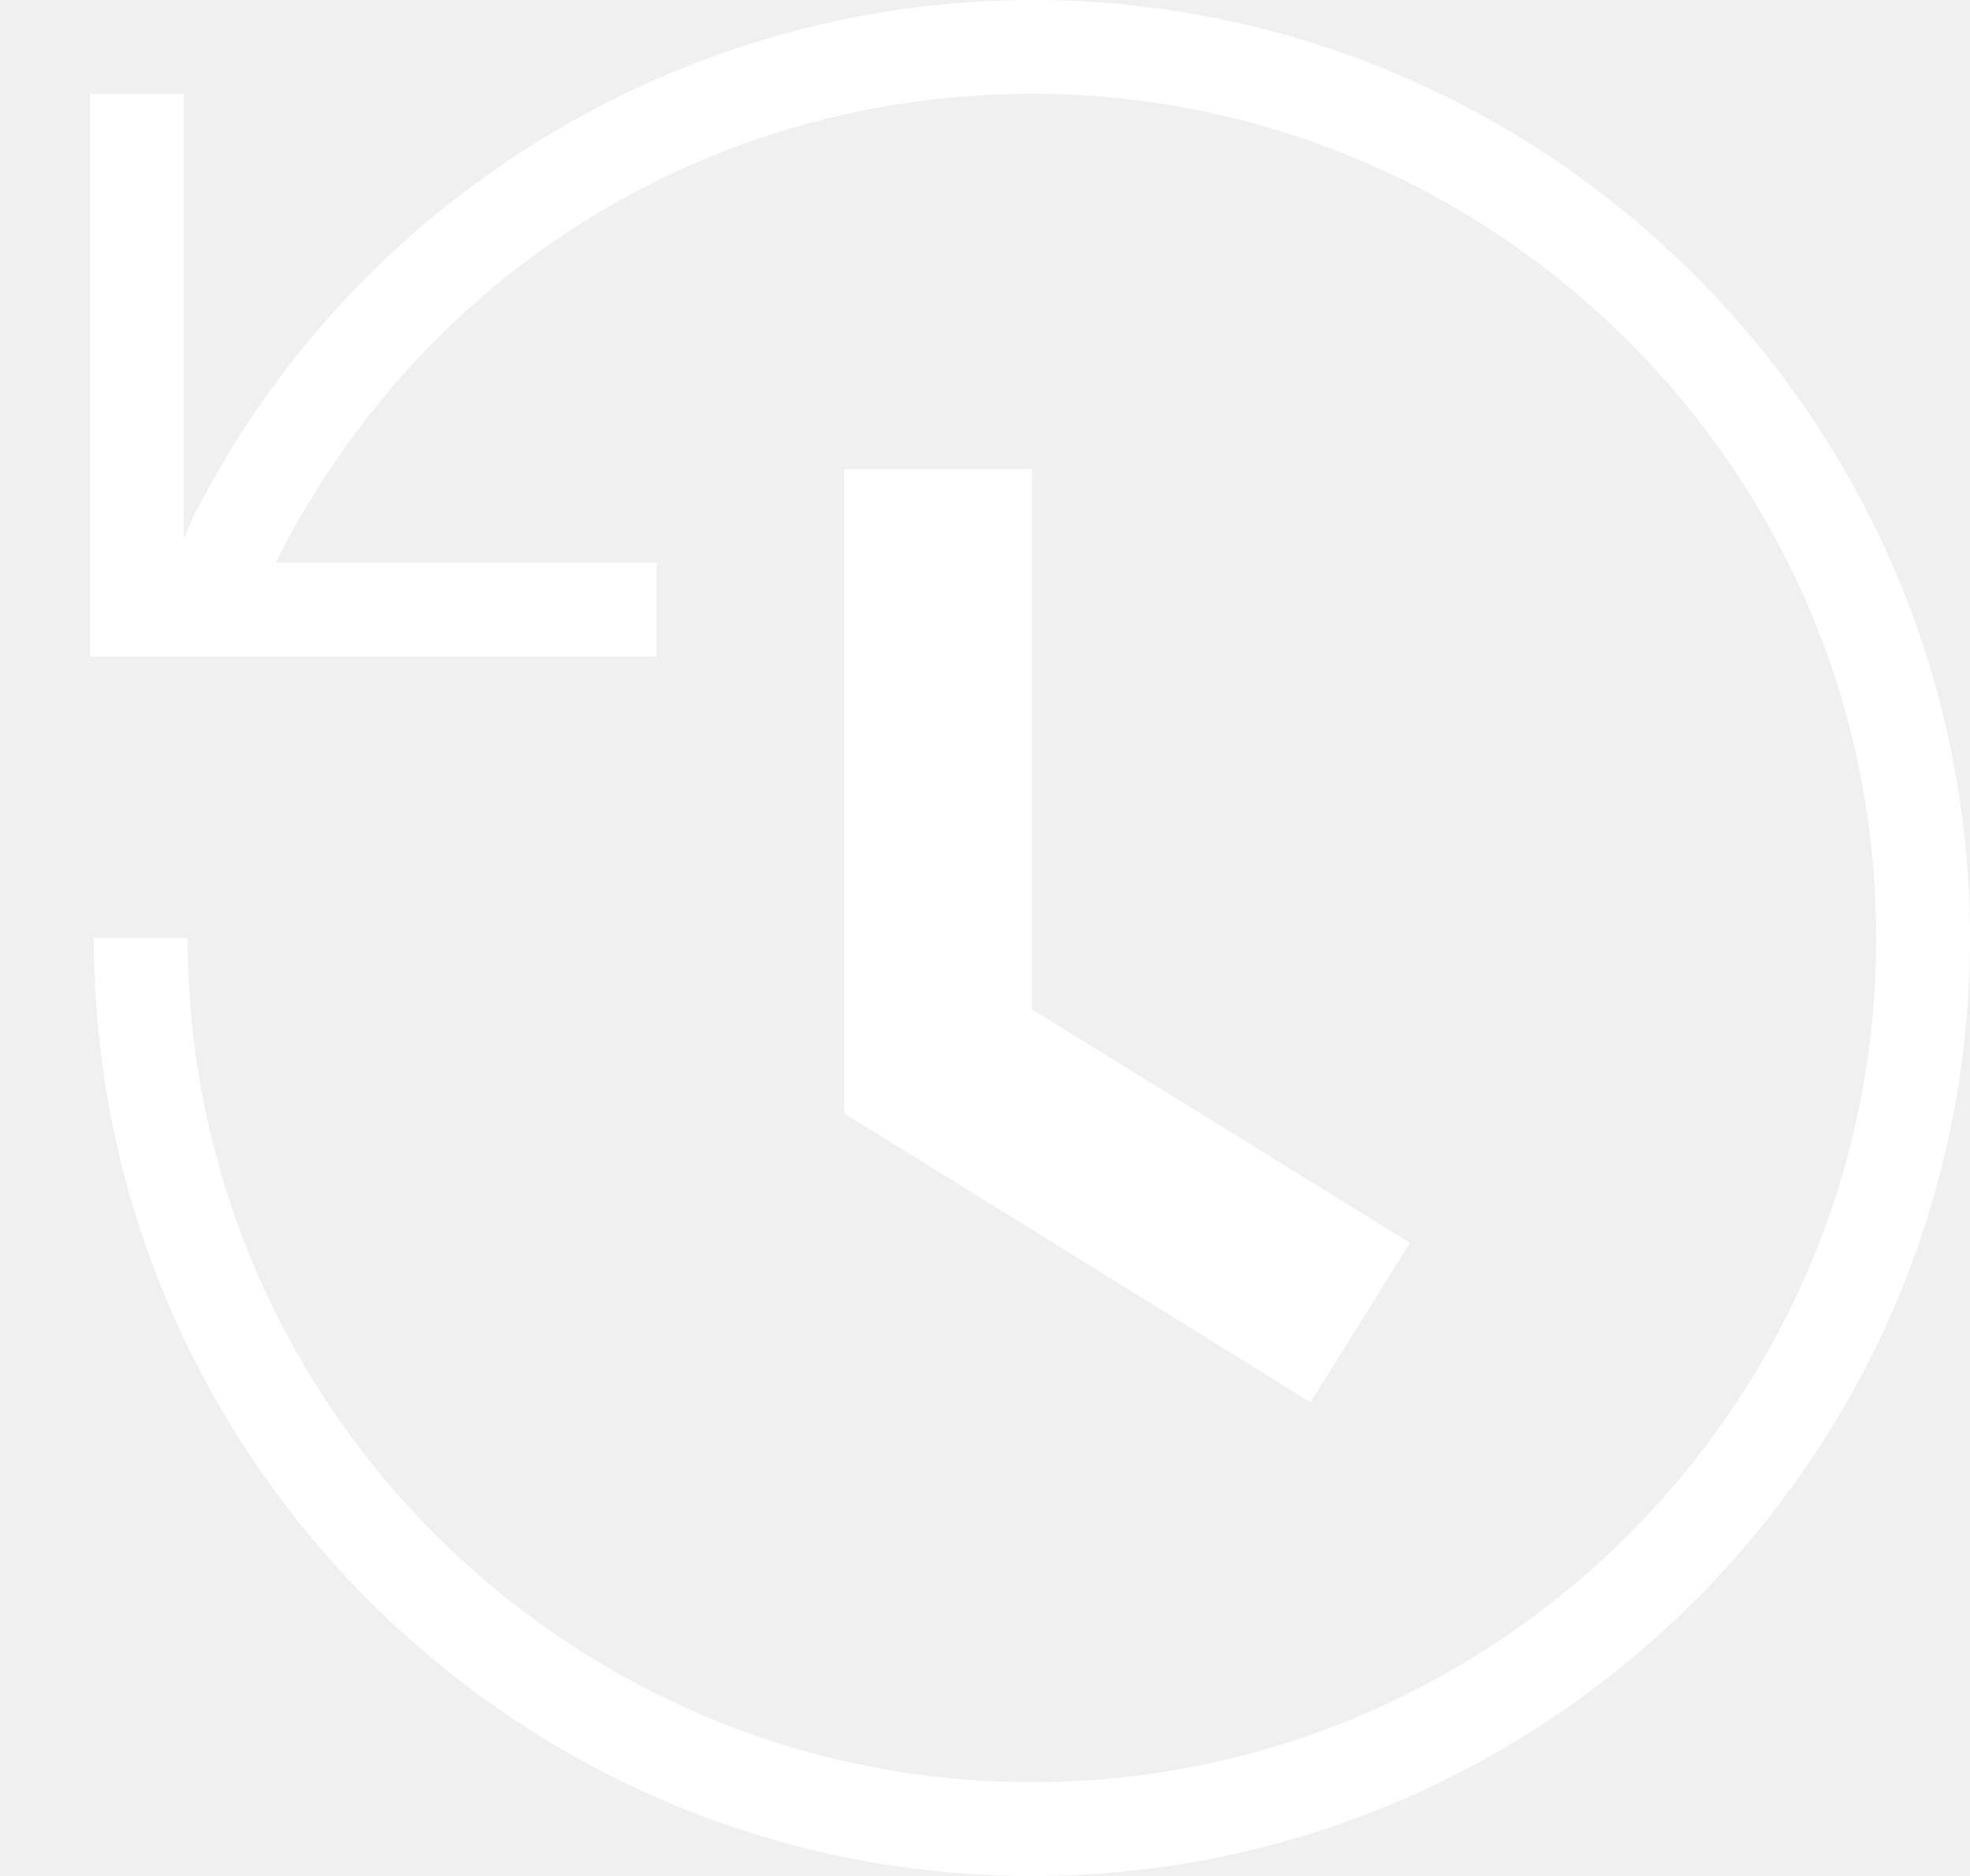
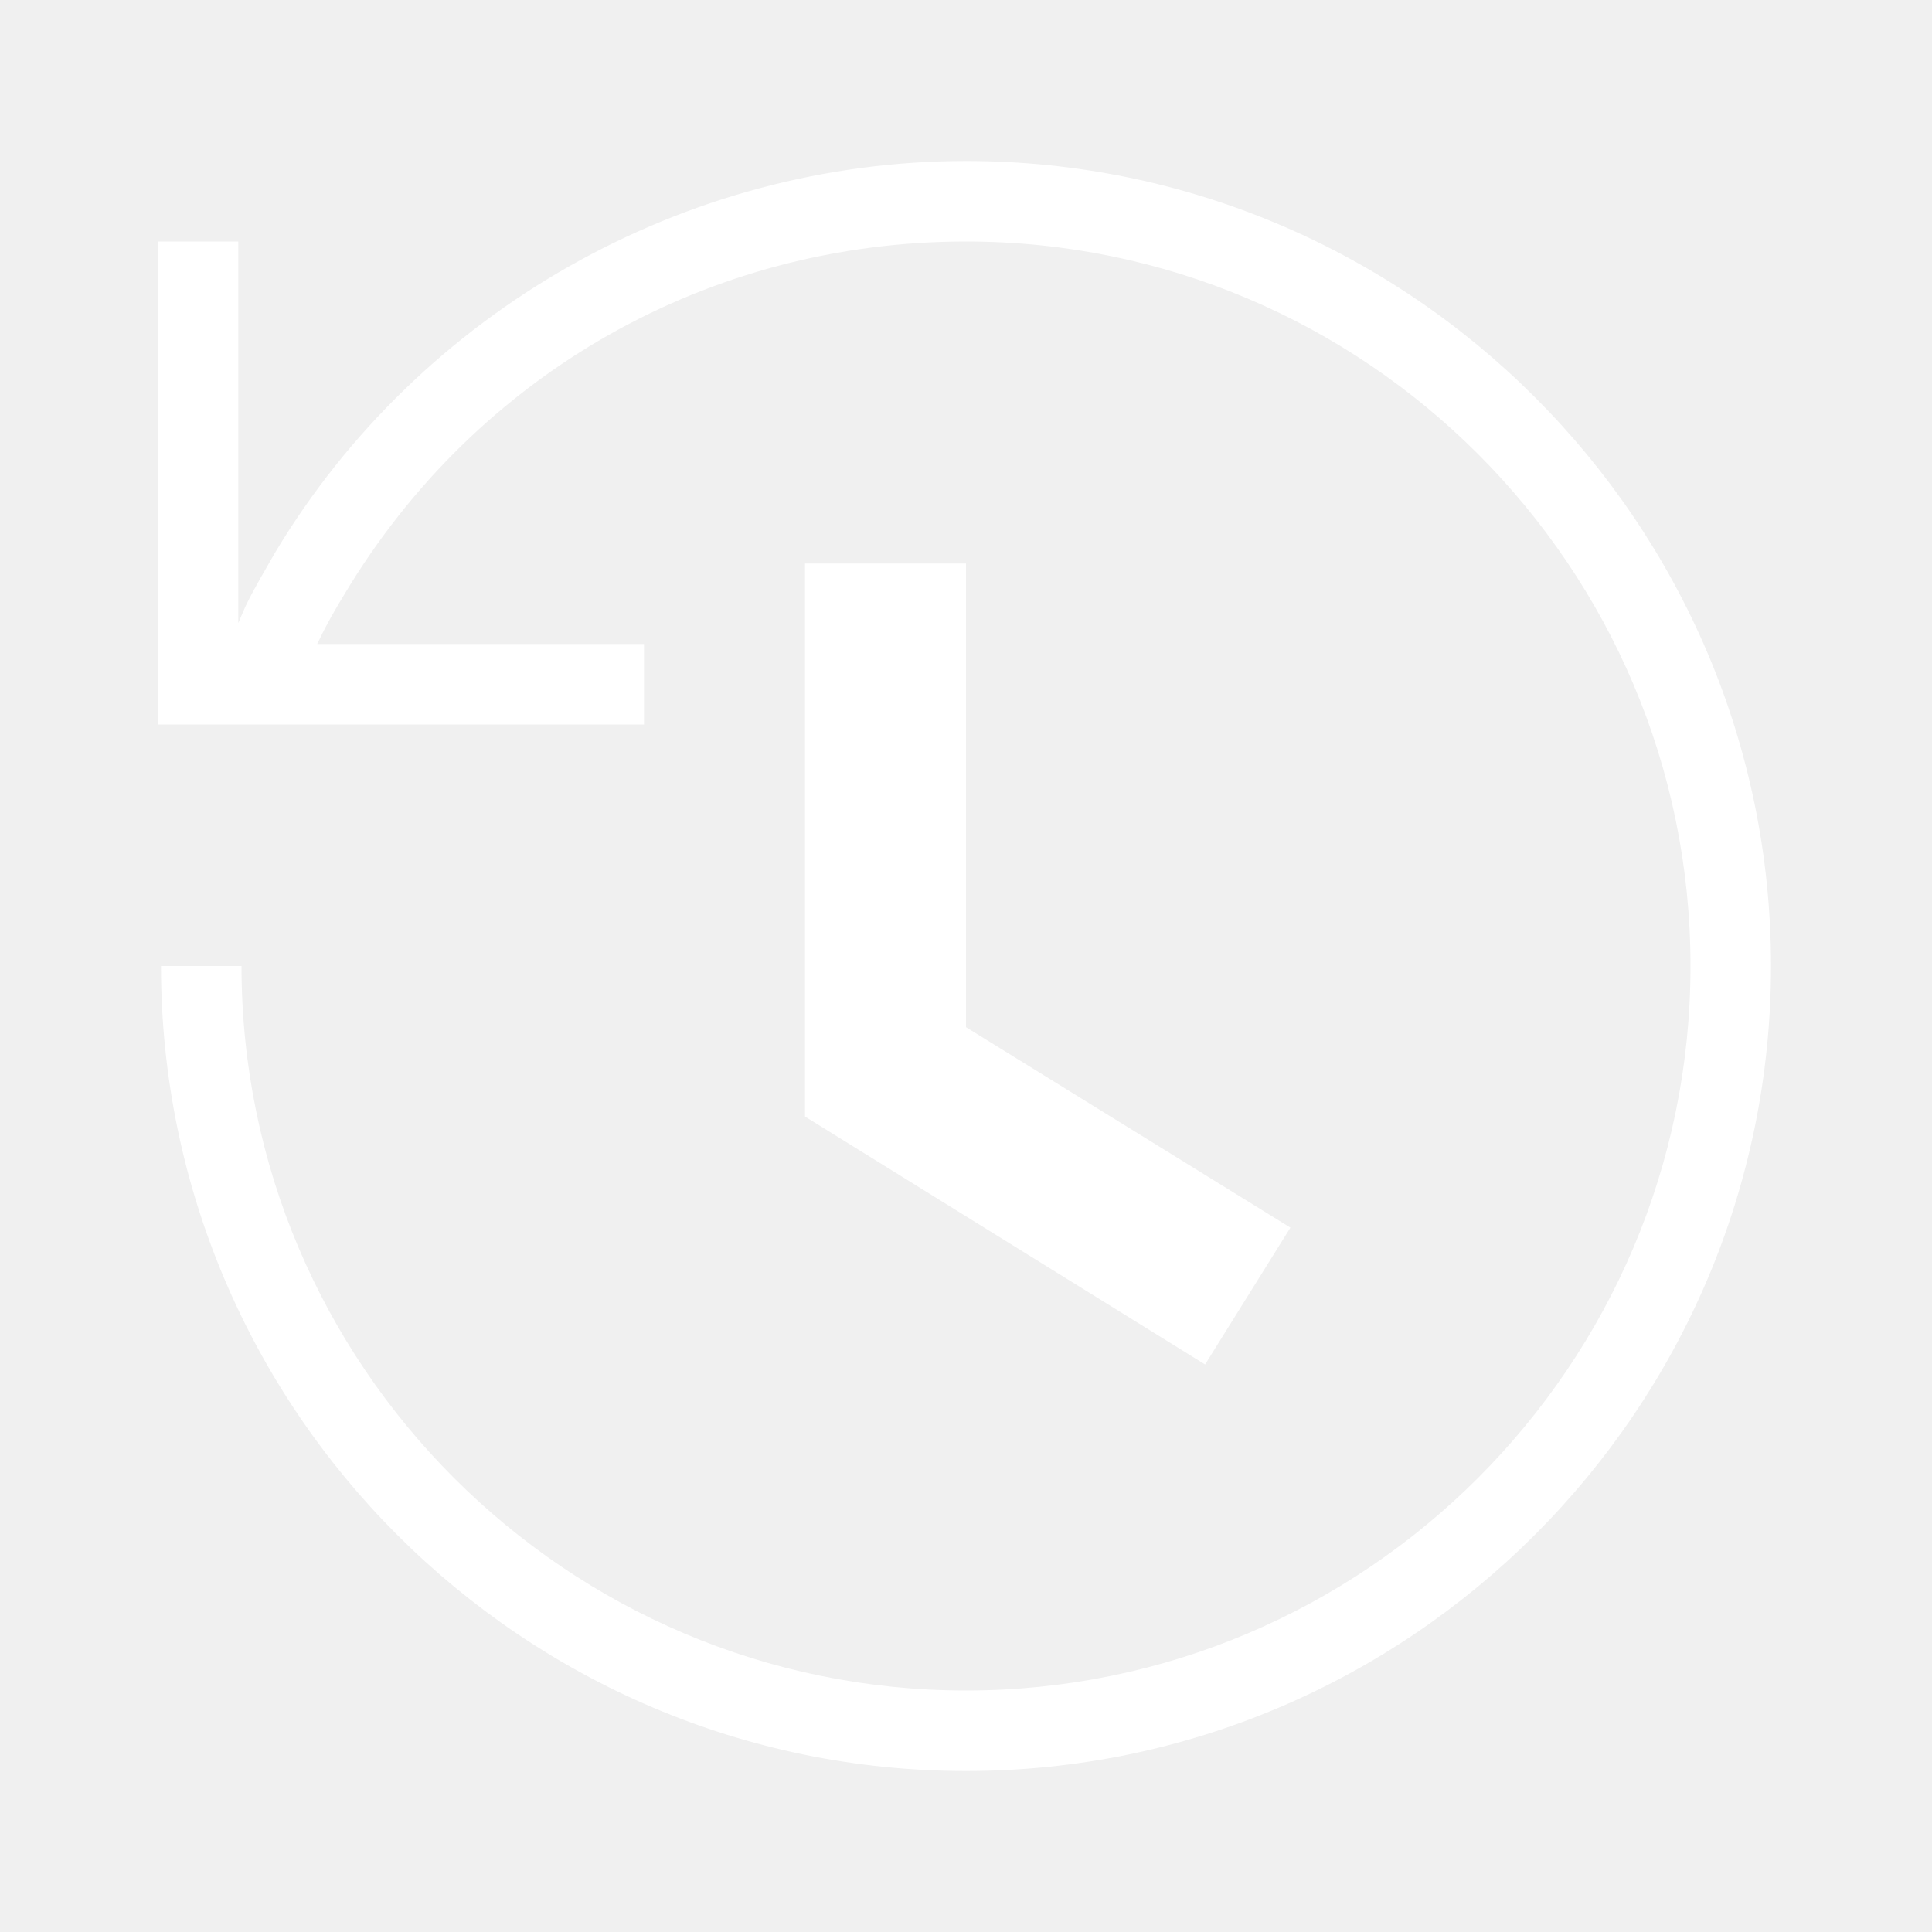
- <svg xmlns="http://www.w3.org/2000/svg" width="21" height="20" viewBox="0 0 21 20" fill="none">
-   <path d="M13.97 14.95L9 11.87V5H11V10.76L15.03 13.25L13.97 14.95ZM21 10C21 15.51 16.51 20 11 20C5.49 20 1 15.51 1 10H2C2 14.96 6.04 19 11 19C15.96 19 20 14.96 20 10C20 5.04 15.96 1 11 1C7.81 1 4.92 2.64 3.28 5.38C3.17 5.56 3.06 5.75 2.97 5.94C2.96 5.96 2.95 5.98 2.94 6H7V7H0.96V1H1.96V5.74C2 5.65 2.03 5.57 2.07 5.49C2.18 5.27 2.3 5.07 2.42 4.86C4.22 1.86 7.51 0 11 0C16.51 0 21 4.49 21 10Z" fill="white" />
+ <svg xmlns="http://www.w3.org/2000/svg" width="24" height="24" viewBox="0 0 24 24" fill="none">
+   <path d="M14.97 16.95L10 13.87V7H12V12.76L16.03 15.25L14.97 16.95ZM22 12C22 17.51 17.51 22 12 22C6.49 22 2 17.51 2 12H3C3 16.96 7.04 21 12 21C16.96 21 21 16.96 21 12C21 7.04 16.96 3 12 3C8.81 3 5.92 4.64 4.28 7.38C4.17 7.56 4.06 7.75 3.97 7.94C3.96 7.96 3.95 7.98 3.94 8H8V9H1.96V3H2.96V7.74C3 7.65 3.03 7.57 3.07 7.49C3.18 7.27 3.3 7.07 3.42 6.86C5.22 3.86 8.51 2 12 2C17.51 2 22 6.49 22 12Z" fill="white" />
</svg>
